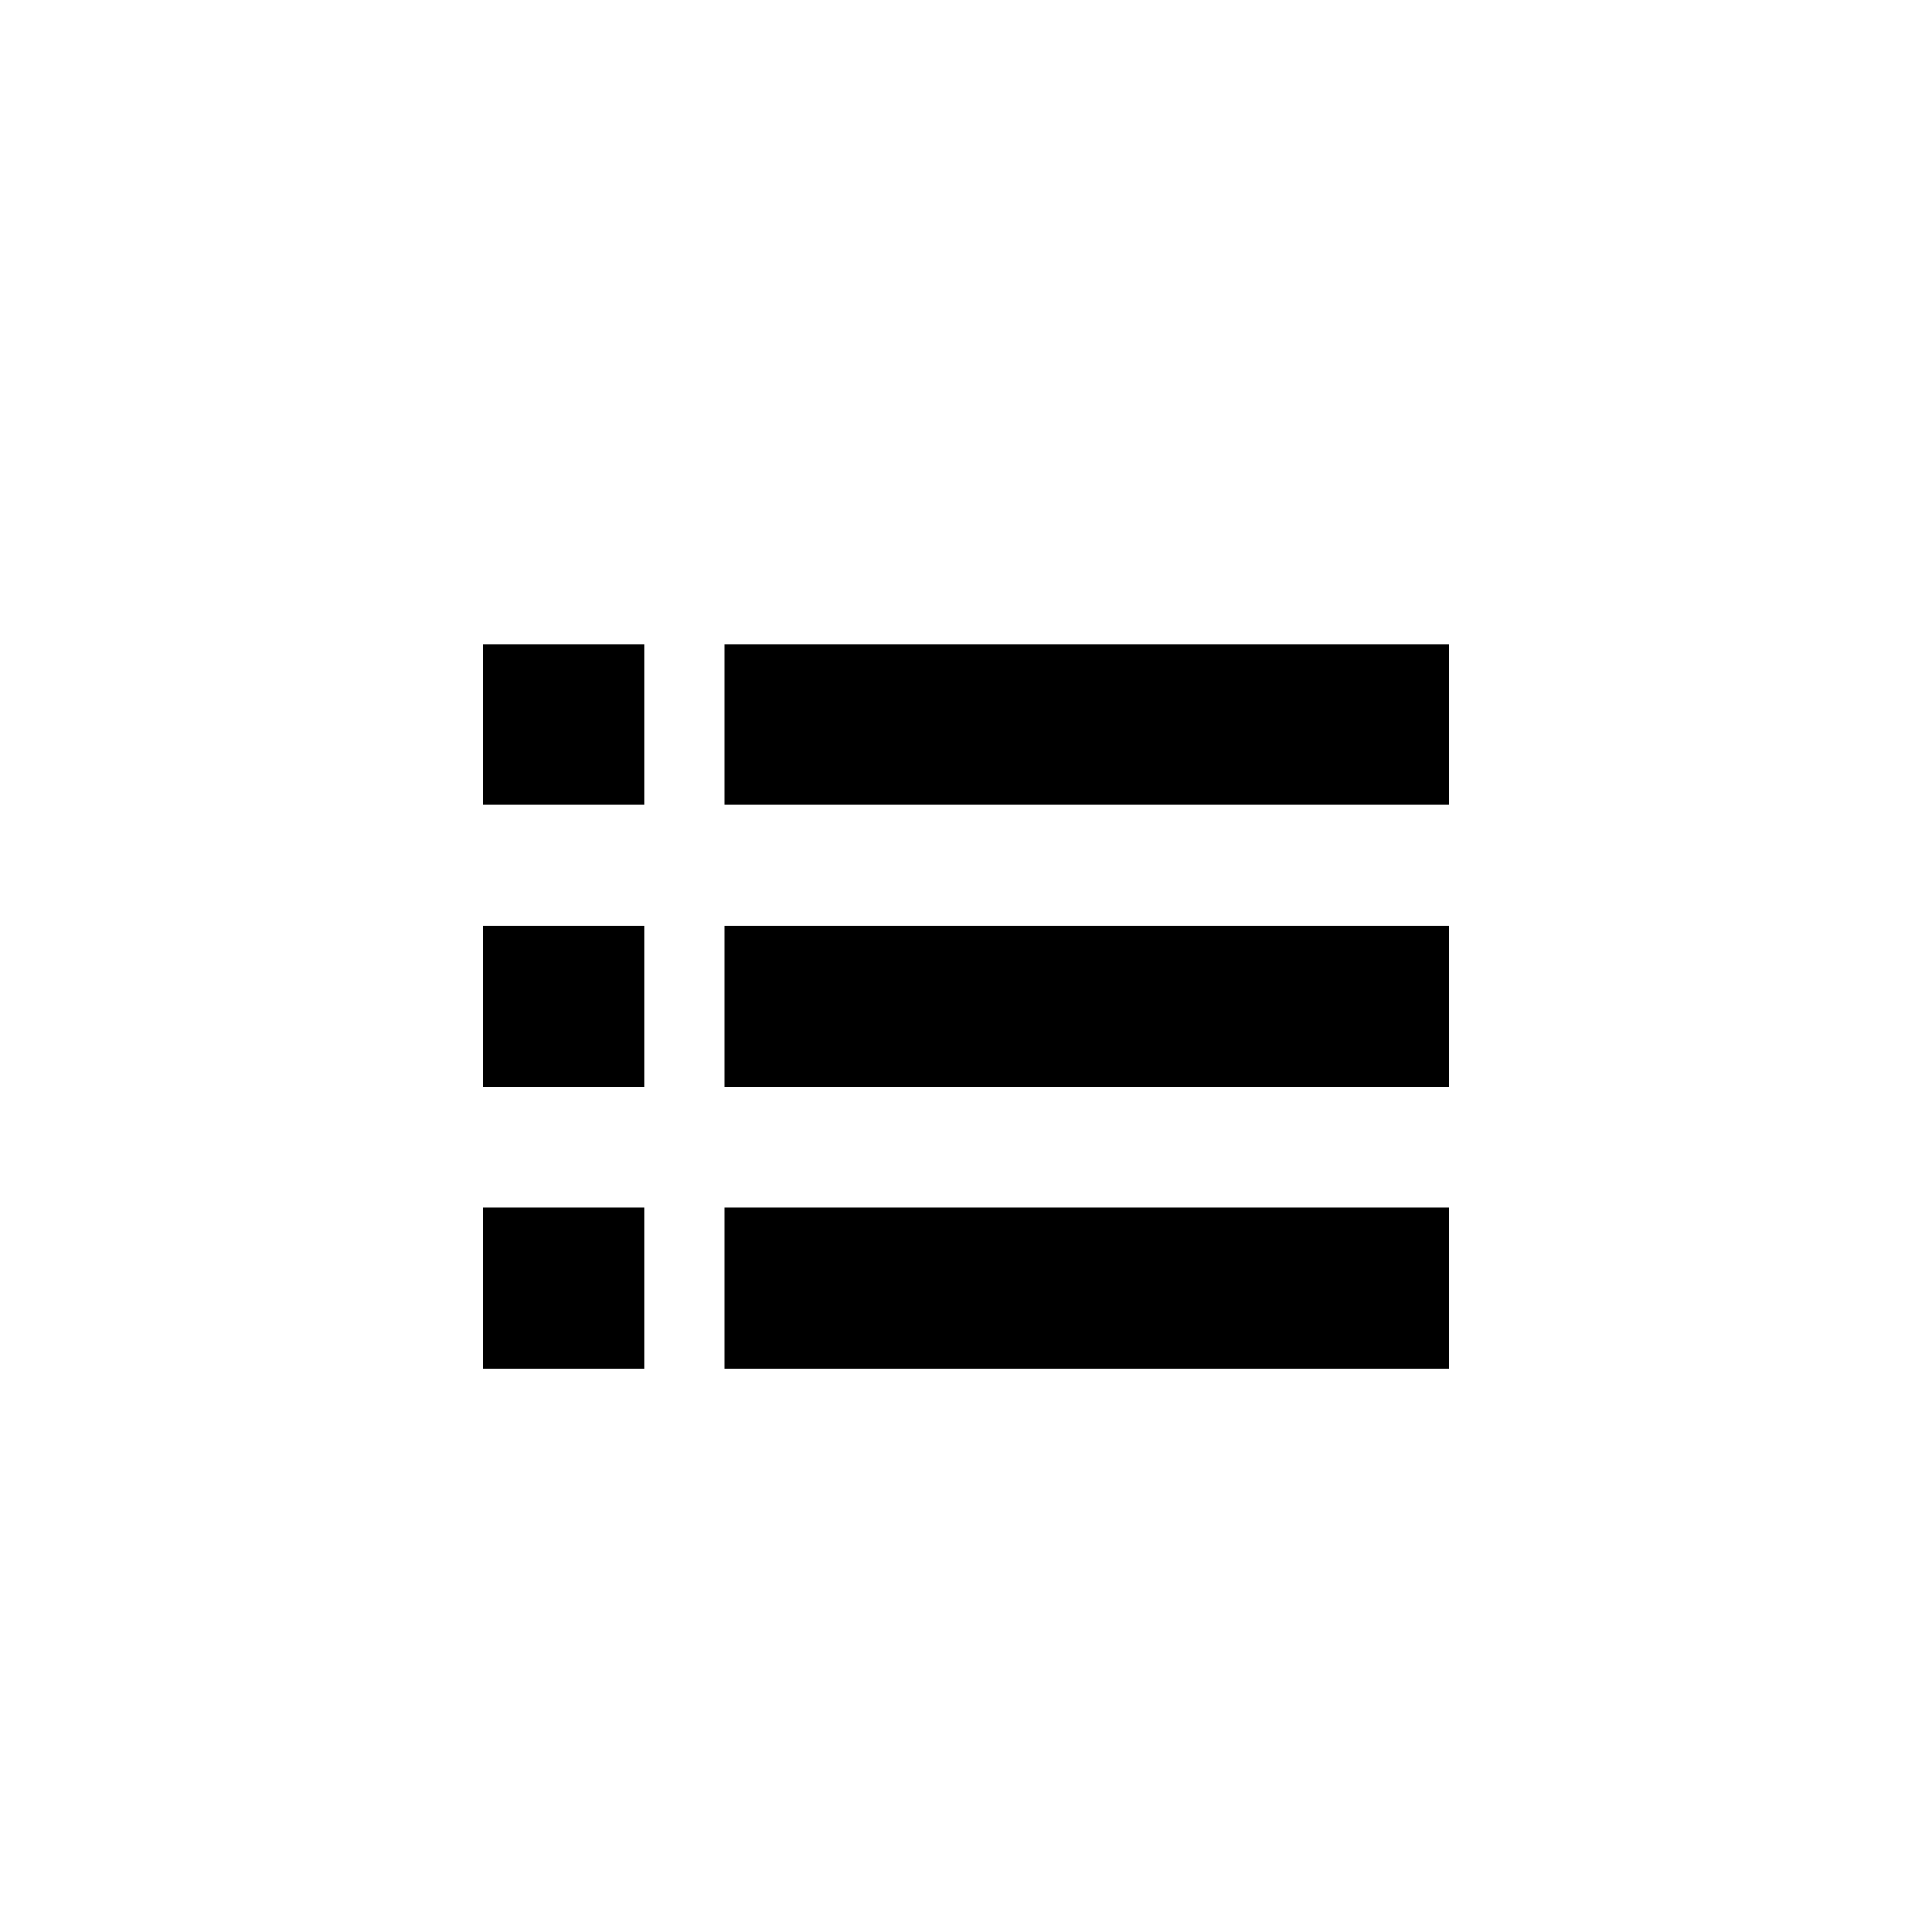
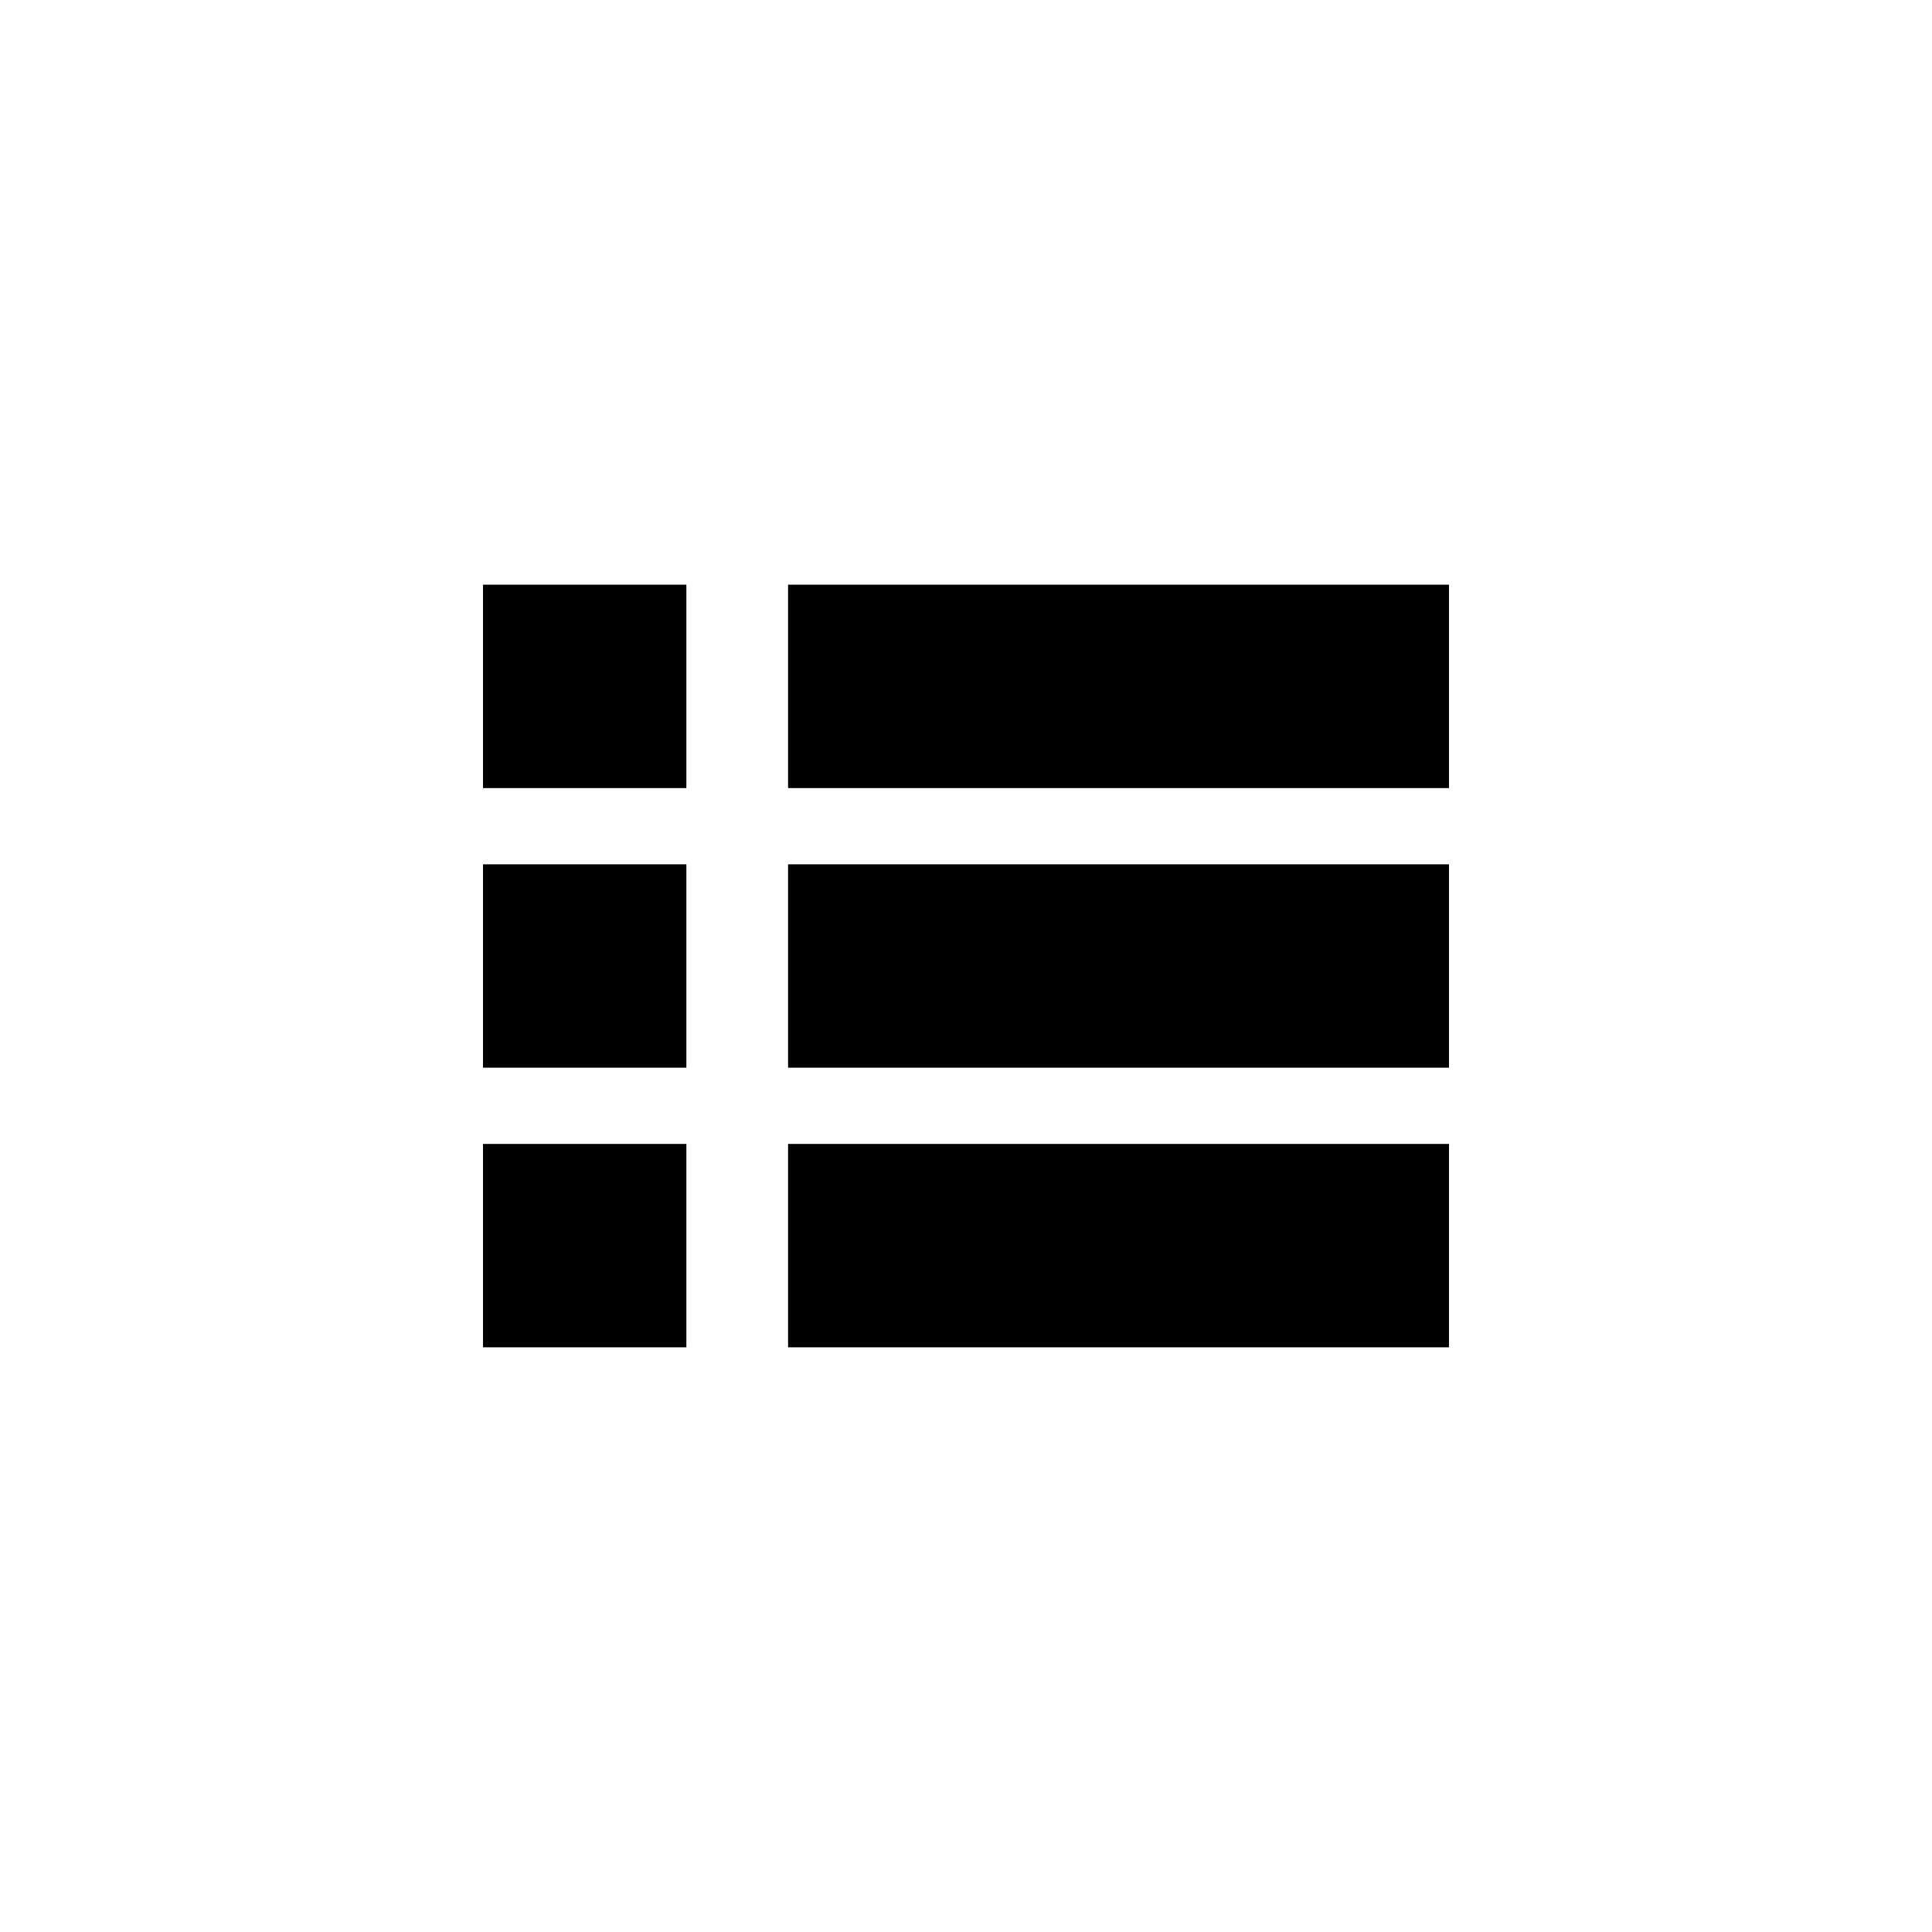
<svg xmlns="http://www.w3.org/2000/svg" version="1.1" baseProfile="full" width="76" height="76" viewBox="0 0 76.00 76.00" enable-background="new 0 0 76.00 76.00" xml:space="preserve">
-   <path fill="#000000" fill-opacity="1" stroke-width="0.2" stroke-linejoin="round" d="M 19,25.333L 25.333,25.333L 25.333,31.667L 19,31.667L 19,25.333 Z M 19,36.417L 25.333,36.417L 25.333,42.75L 19,42.75L 19,36.417 Z M 28.5,25.333L 57,25.333L 57,31.667L 28.5,31.667L 28.5,25.333 Z M 28.5,36.417L 57,36.417L 57,42.75L 28.5,42.75L 28.5,36.417 Z M 19,47.5L 25.333,47.5L 25.333,53.833L 19,53.833L 19,47.5 Z M 28.5,47.5L 57,47.5L 57,53.833L 28.5,53.833L 28.5,47.5 Z " />
+   <path fill="#000000" fill-opacity="1" stroke-width="0.2" stroke-linejoin="round" d="M 19,23L 27,23L 27,31L 19,31L 19,23 Z M 19,34L 27,34L 27,42L 19,42L 19,34 Z M 31,23L 57,23L 57,31L 31,31L 31,23 Z M 19,45L 27,45L 27,53L 19,53L 19,45 Z M 31,34L 57,34L 57,42L 31,42L 31,34 Z M 31,45L 57,45L 57,53L 31,53L 31,45 Z " />
</svg>
